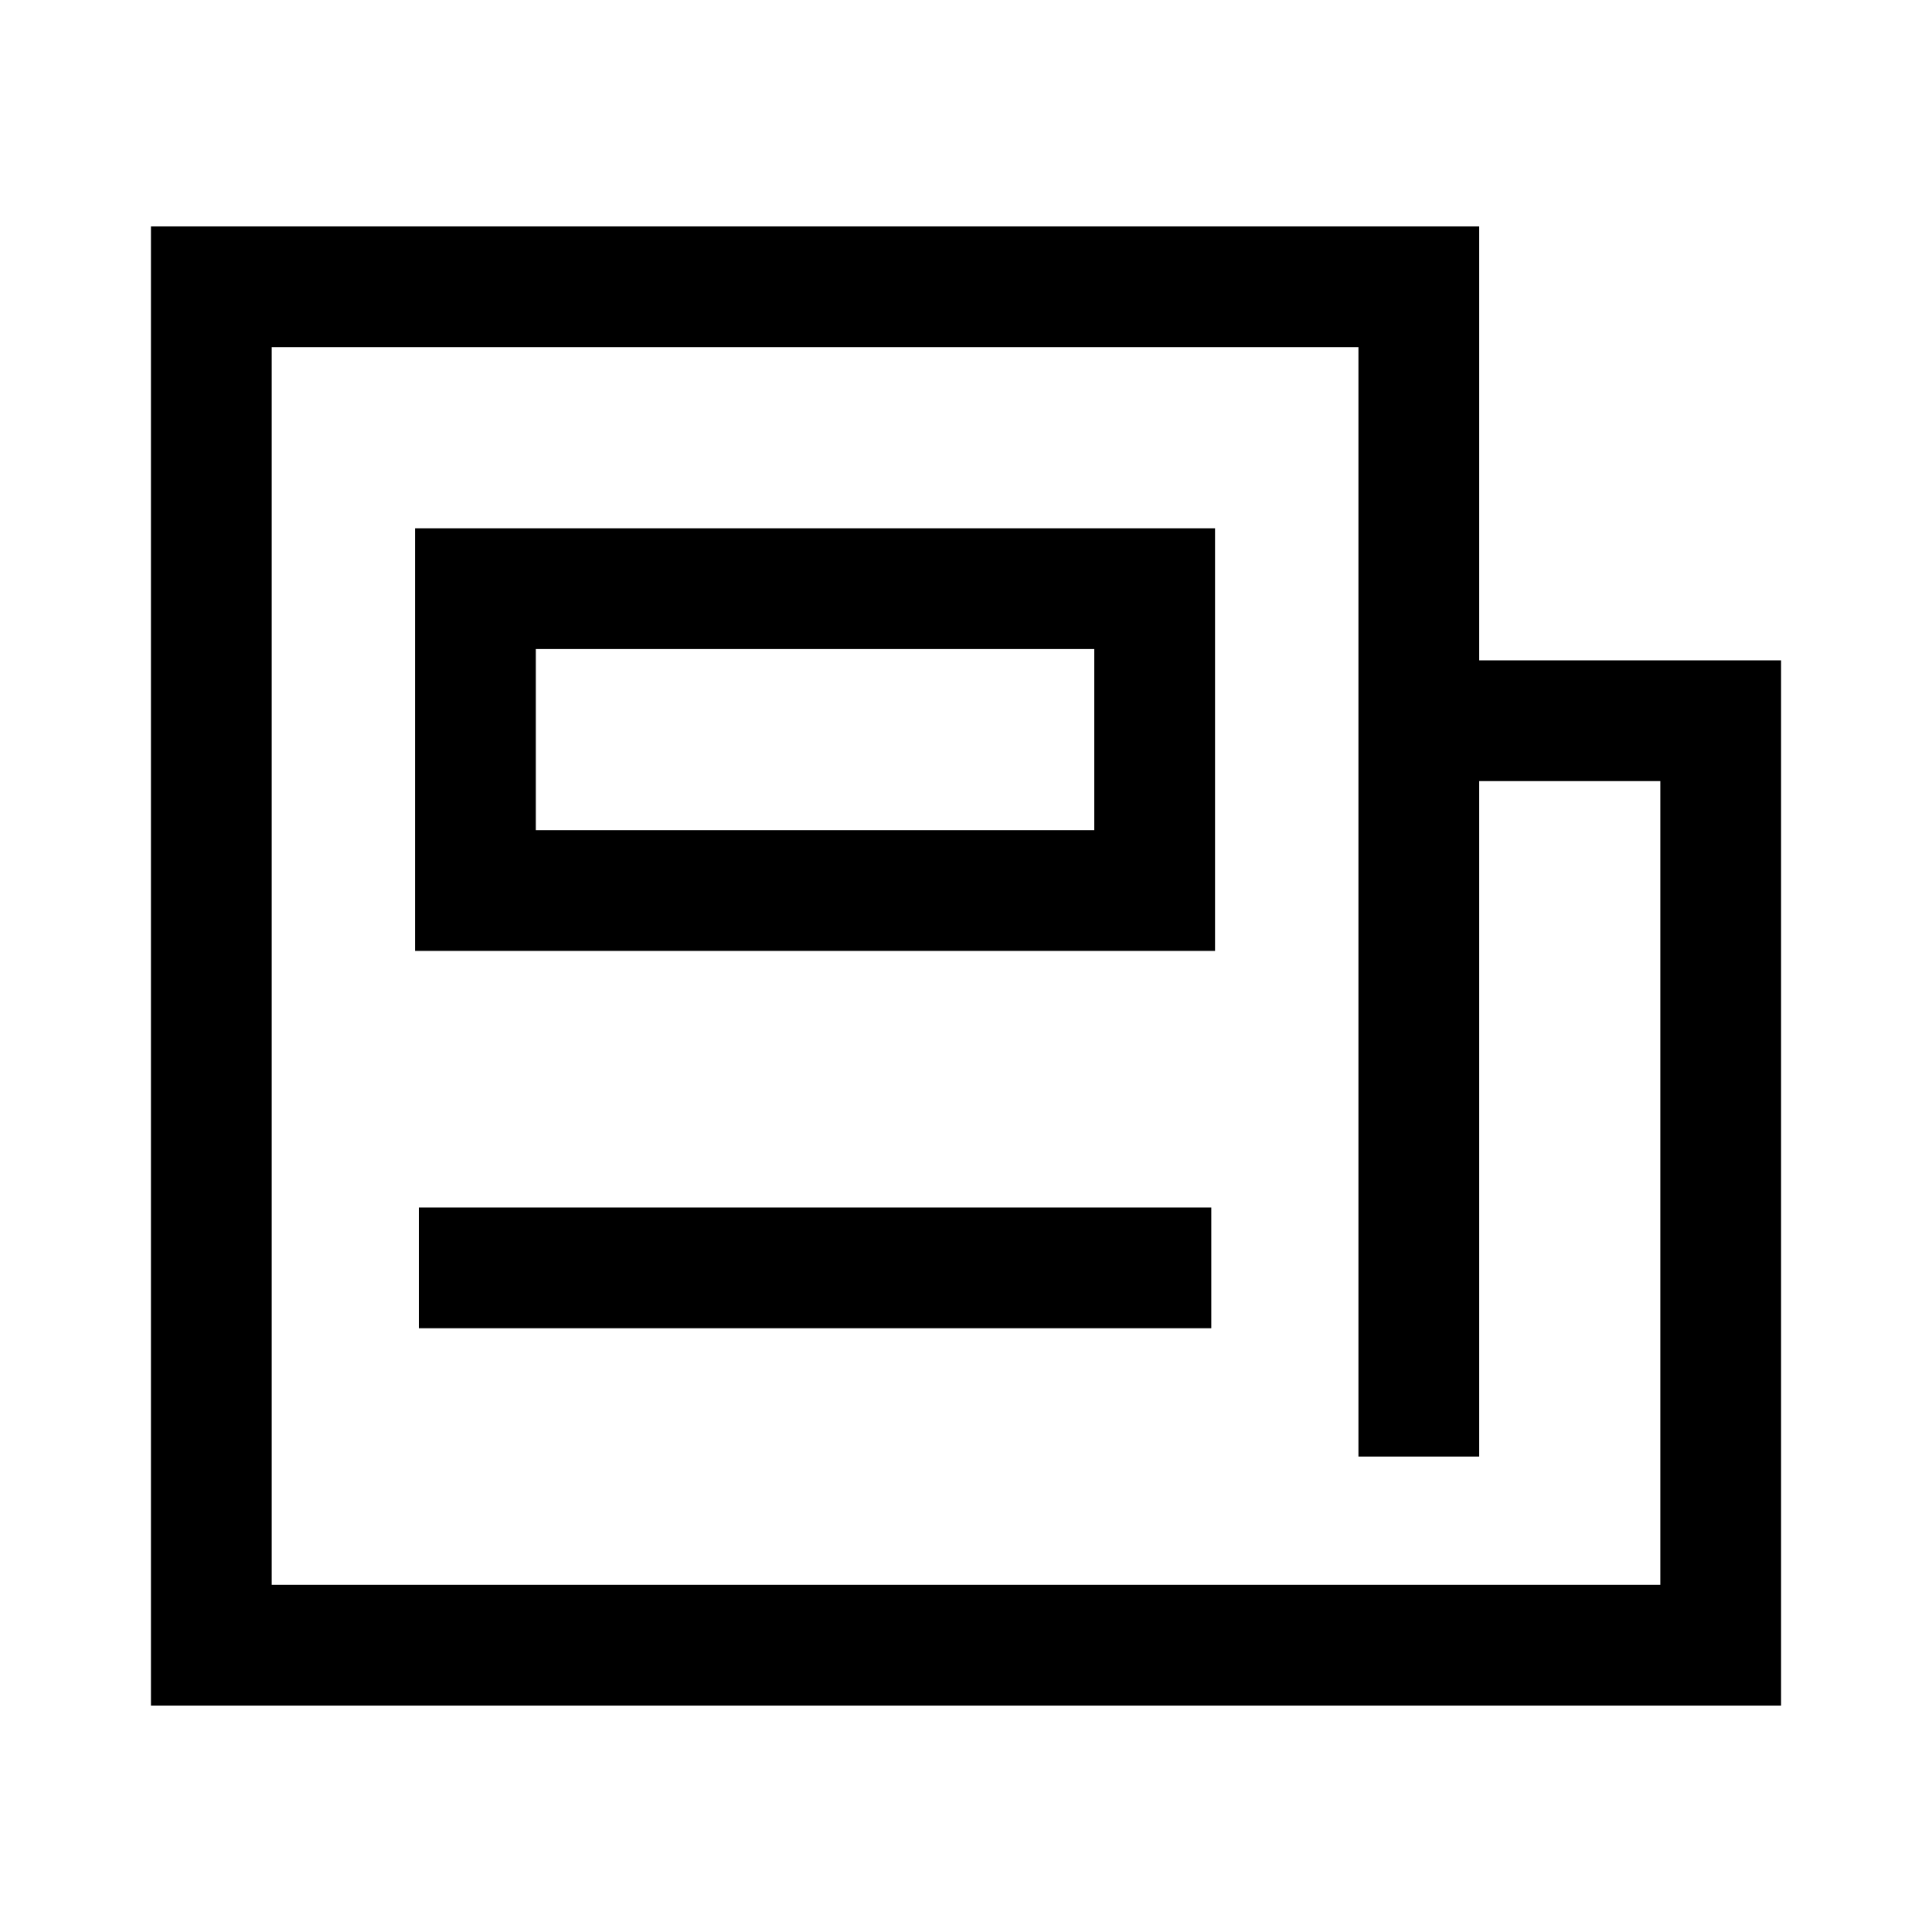
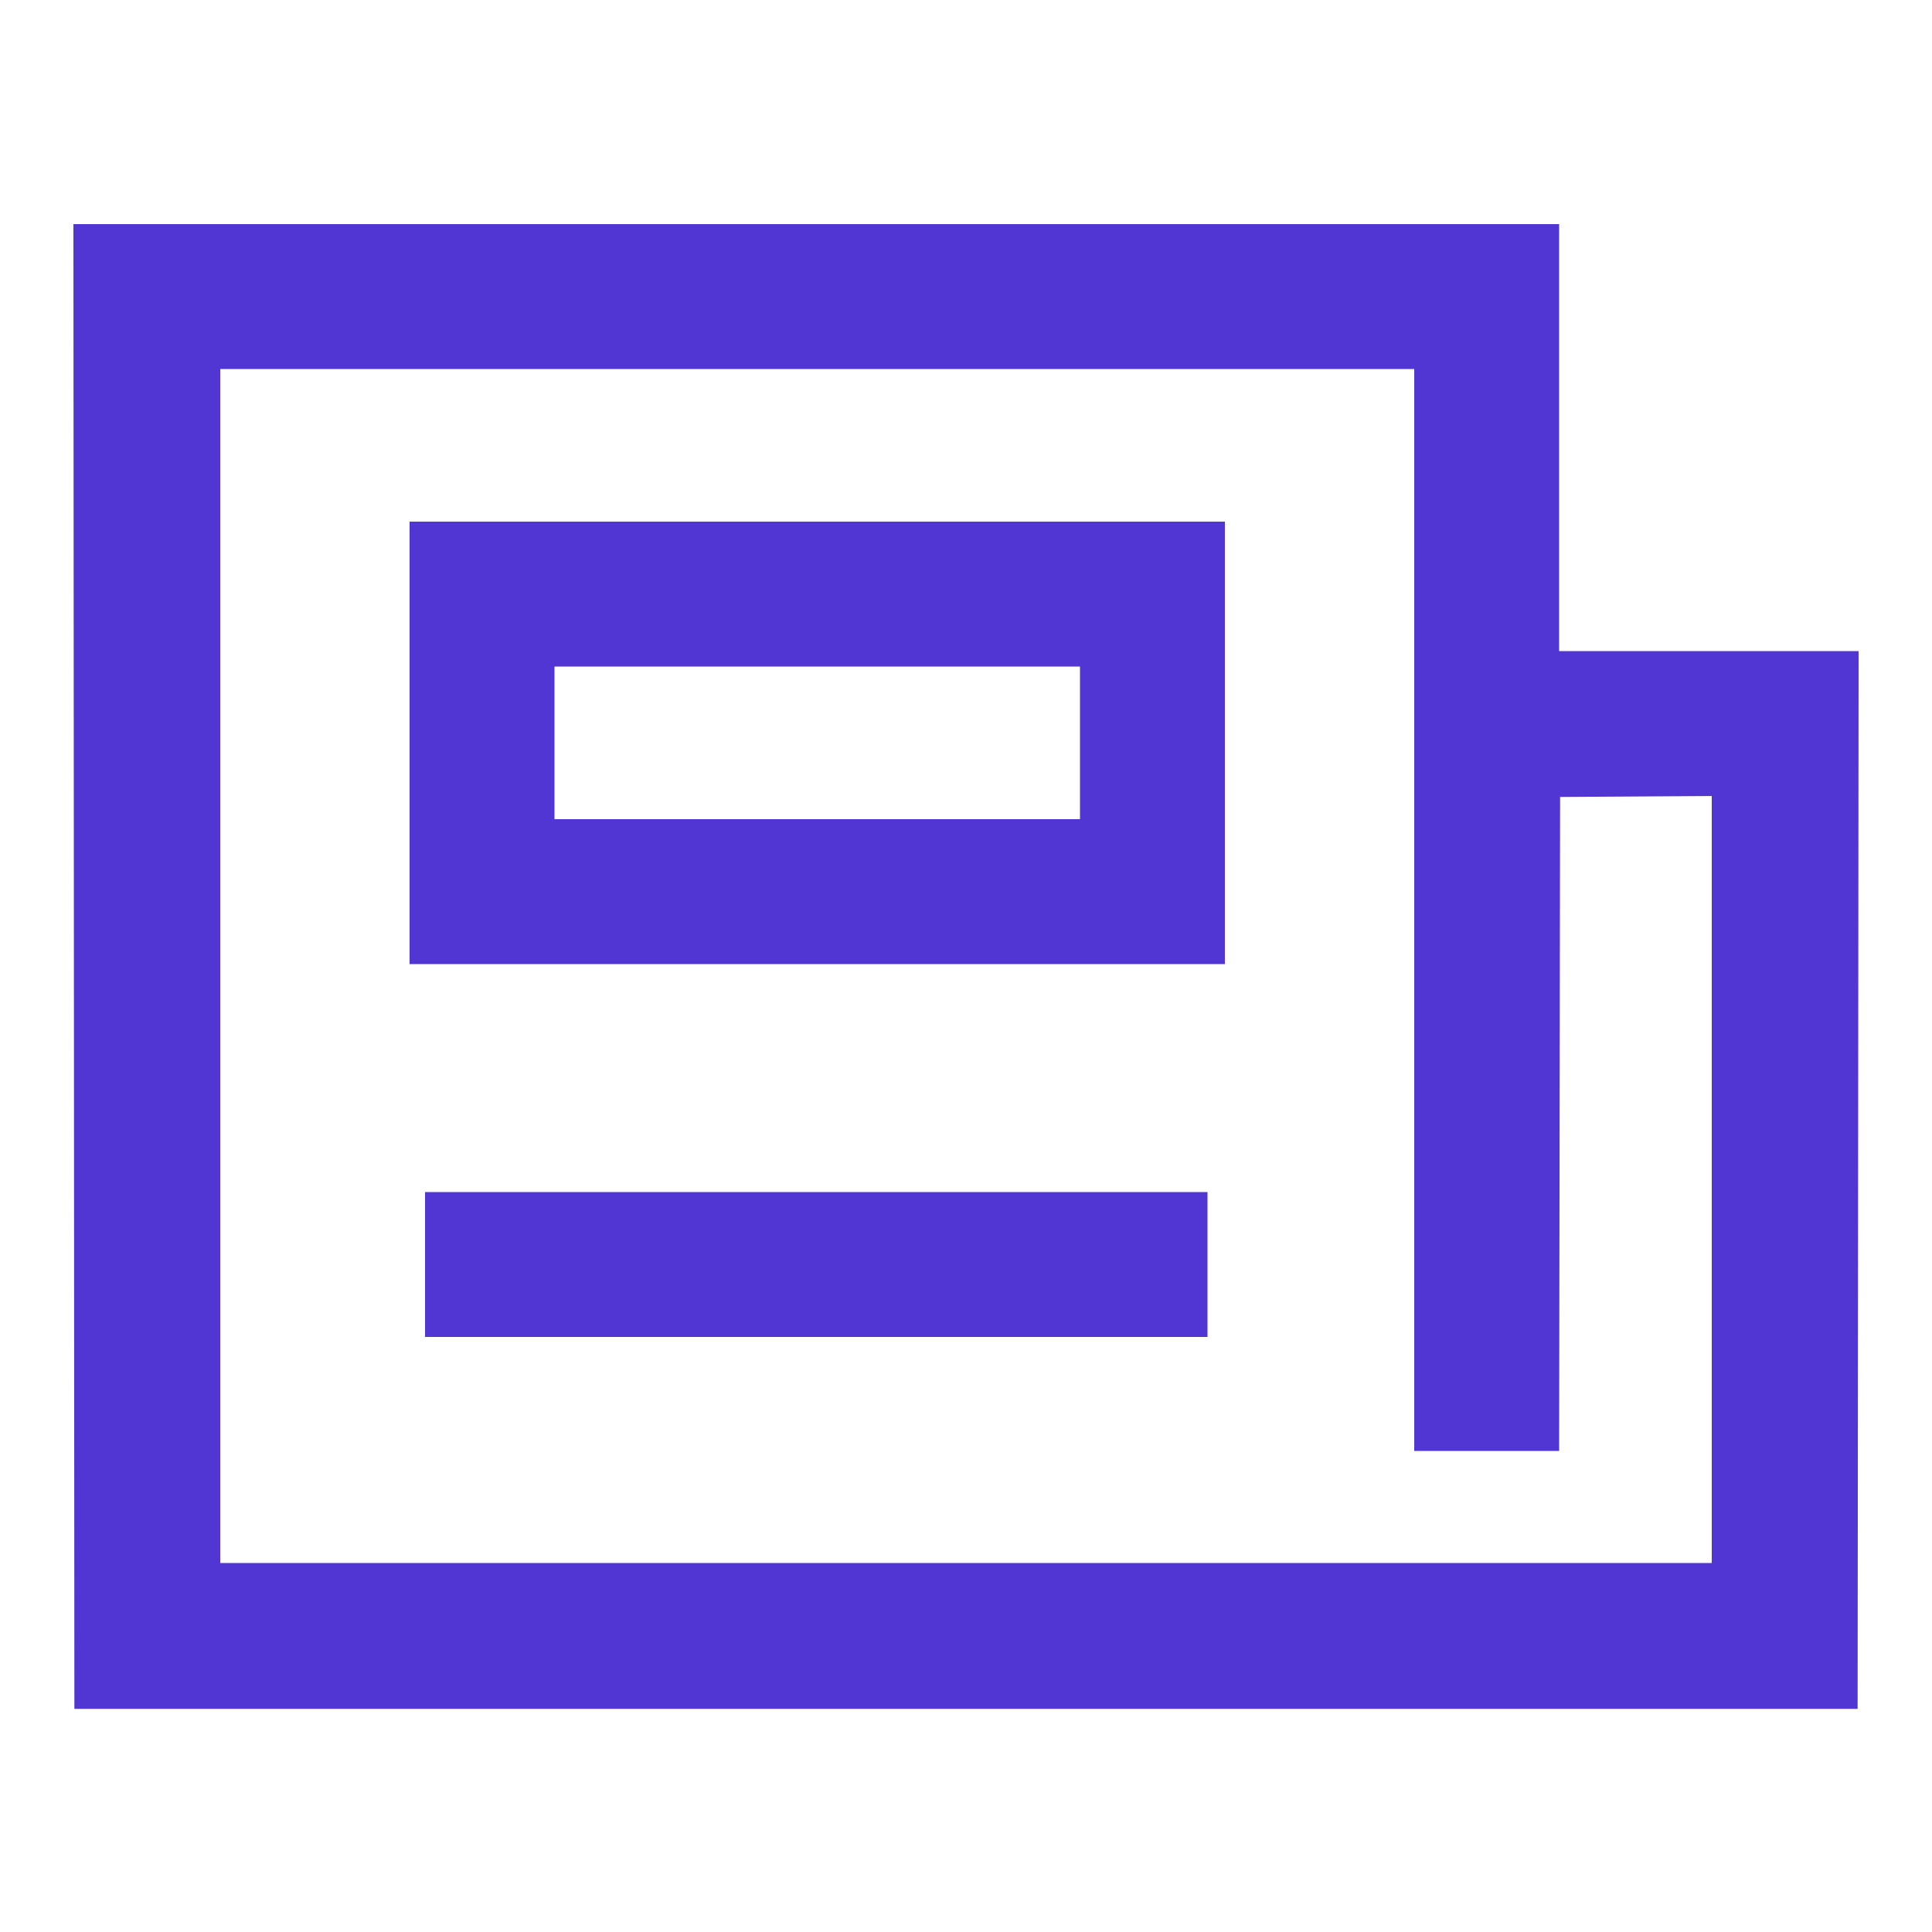
- <svg xmlns="http://www.w3.org/2000/svg" fill="none" viewBox="-3.125 -3.125 100 100" height="100" width="100">
-   <g id="news-paper--newspaper-periodical-fold-content-entertainment">
-     <path id="Vector 1232" stroke="#000000" d="M70.313 34.18h15.625V82.031H7.813V11.719h62.5v60.547" stroke-width="6.25" />
-     <path id="Vector 1233" stroke="#000000" d="M21.484 42.969V27.344h35.156v15.625h-35.156Z" stroke-width="6.25" />
-     <path id="Vector 1234" stroke="#000000" d="M18.555 62.5h41.016" stroke-width="6.25" />
-   </g>
+ <svg xmlns="http://www.w3.org/2000/svg" width="20" height="20" viewBox="0 0 20 20" version="1.1">
+   <path d="M0.765 10.005L0.77 17.69 10 17.69L19.23 17.69 19.235 12.215L19.24 6.74 17.69 6.74L16.14 6.74 16.14 4.53L16.14 2.32 8.45 2.32L0.76 2.32 0.765 10.005M2.28 10L2.28 16.18 10 16.18L17.72 16.18 17.72 12.21L17.72 8.24 16.935 8.245L16.15 8.25 16.145 11.635L16.14 15.02 15.39 15.02L14.64 15.02 14.64 9.42L14.64 3.82 8.46 3.82L2.28 3.82 2.28 10M4.24 7.69L4.24 9.98 8.46 9.98L12.68 9.98 12.68 7.69L12.68 5.4 8.46 5.4L4.24 5.4 4.24 7.69M5.74 7.69L5.74 8.48 8.46 8.48L11.18 8.48 11.18 7.69L11.18 6.9 8.46 6.9L5.74 6.9 5.74 7.69M4.4 13.09L4.4 13.84 8.45 13.84L12.5 13.84 12.5 13.09L12.5 12.34 8.45 12.34L4.4 12.34 4.4 13.09" stroke="none" fill="#5136d4" fill-rule="evenodd" />
</svg>
